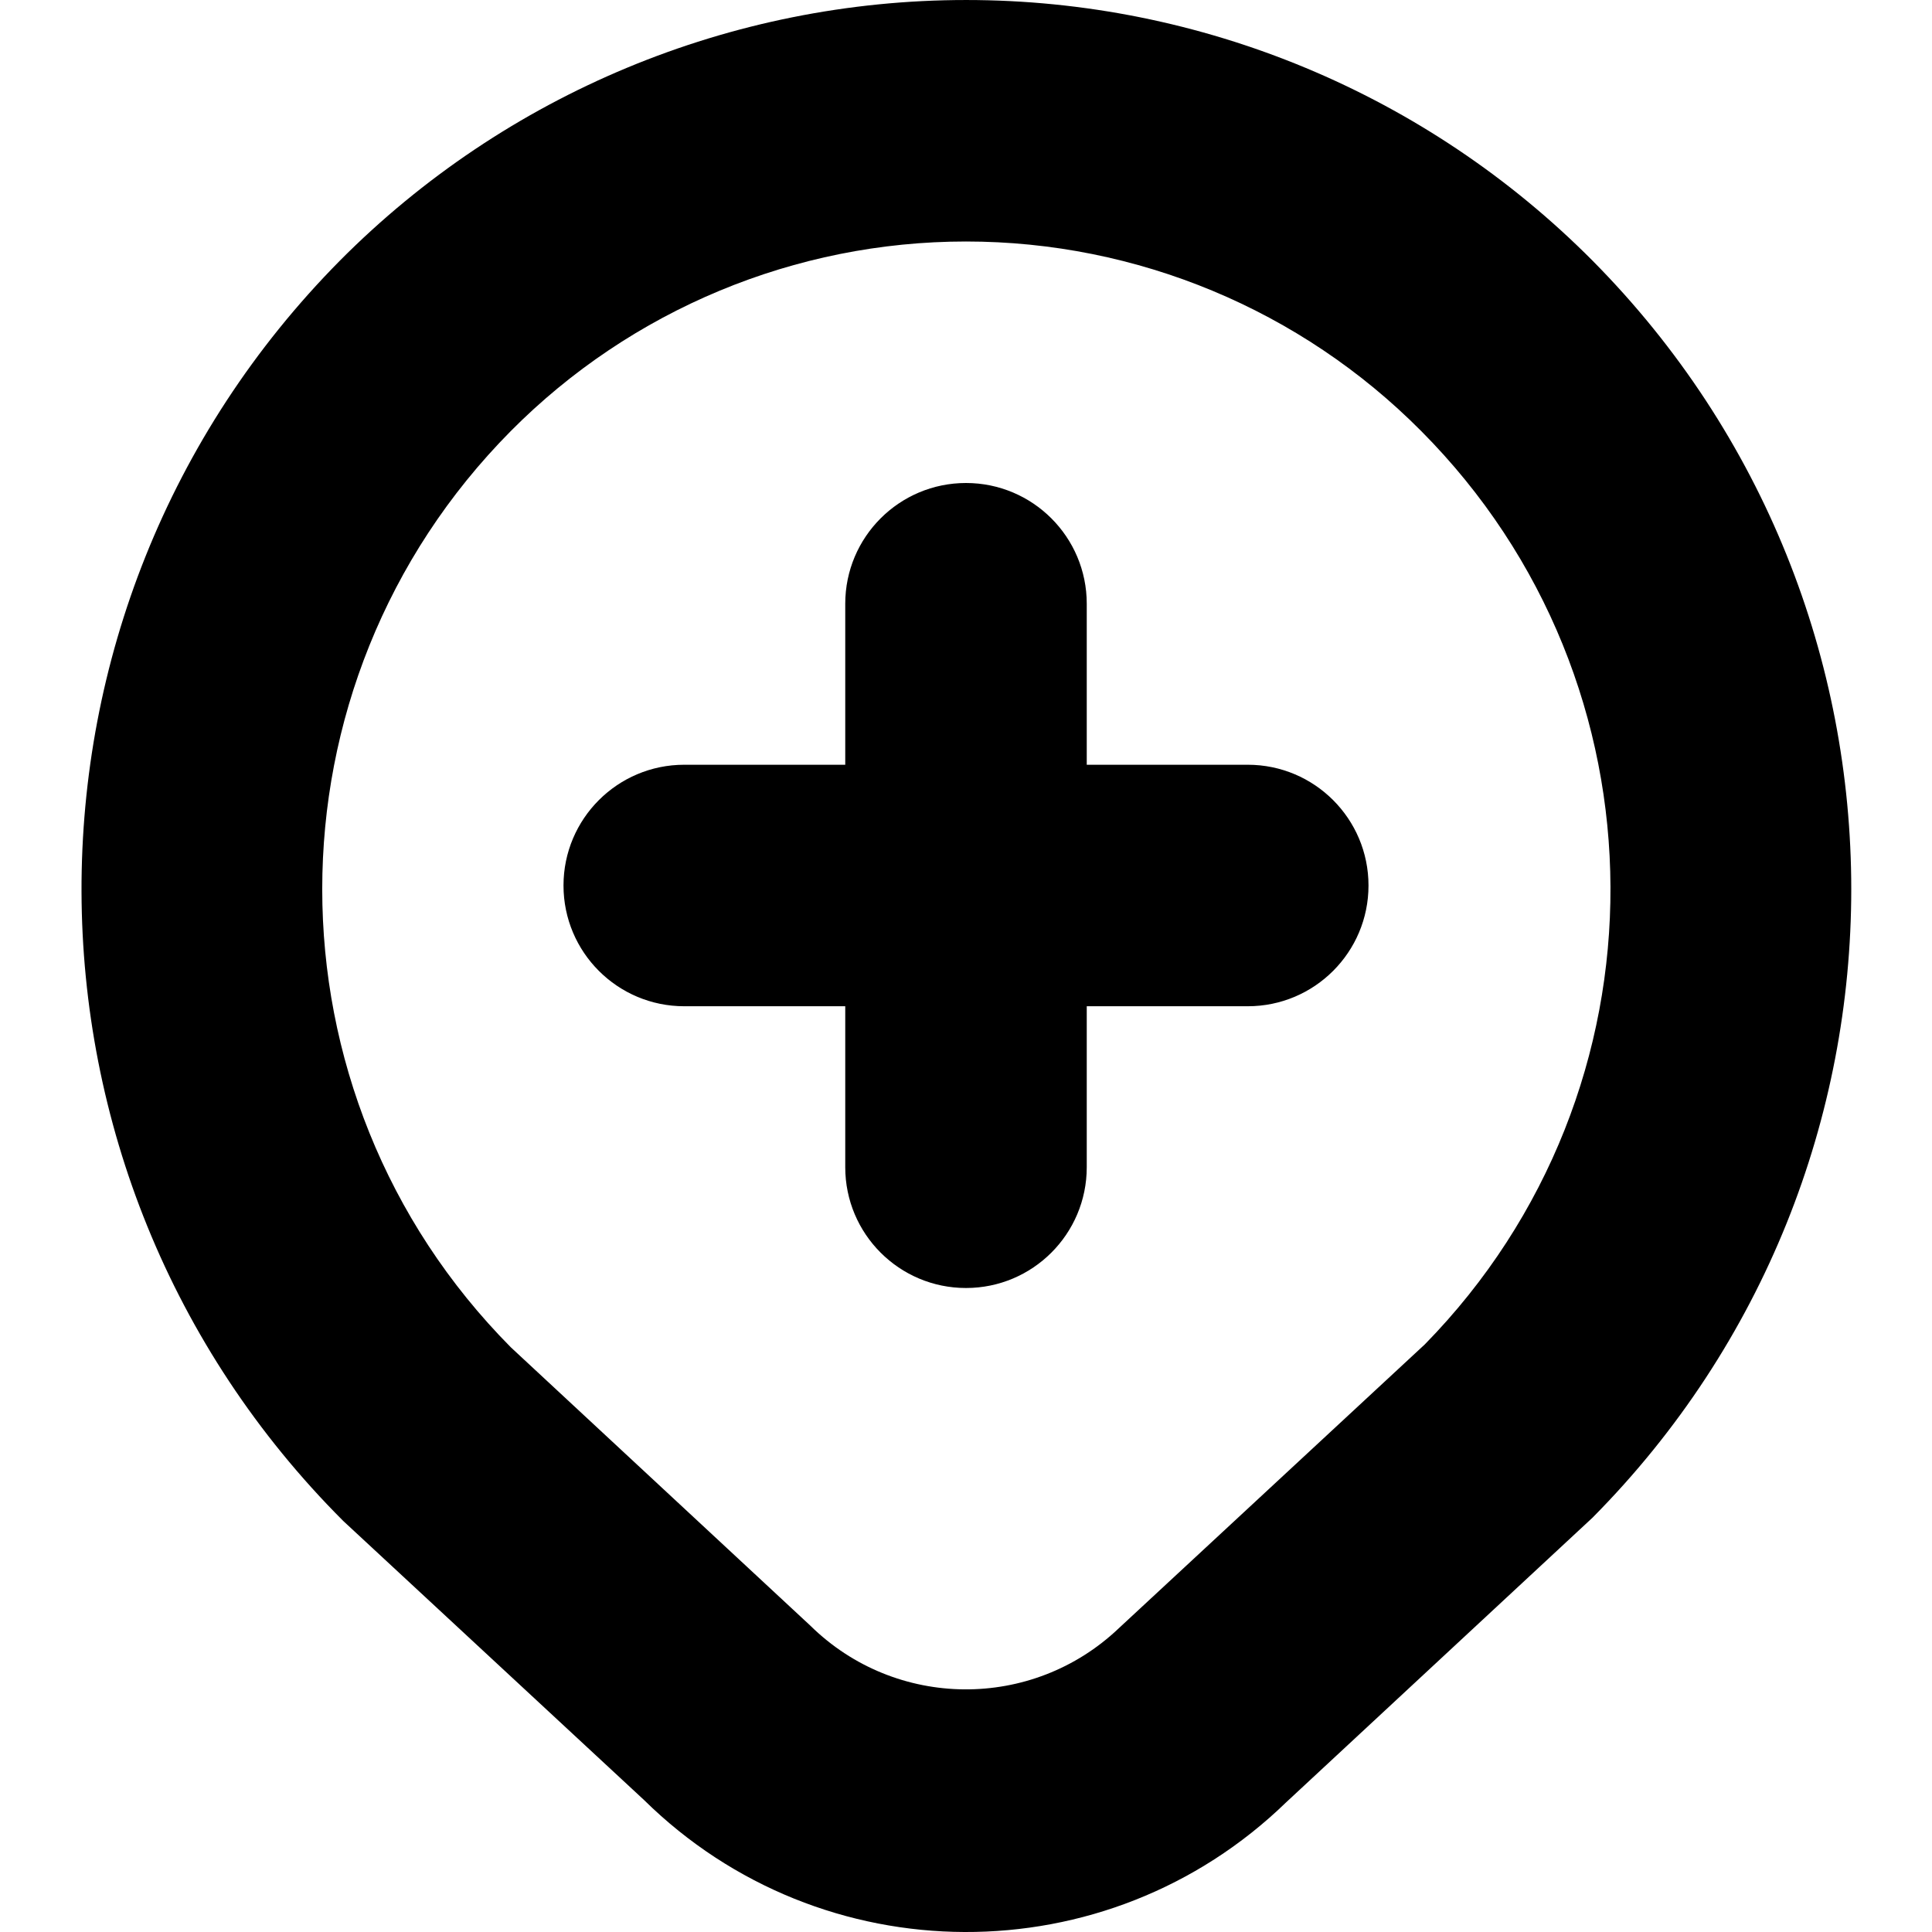
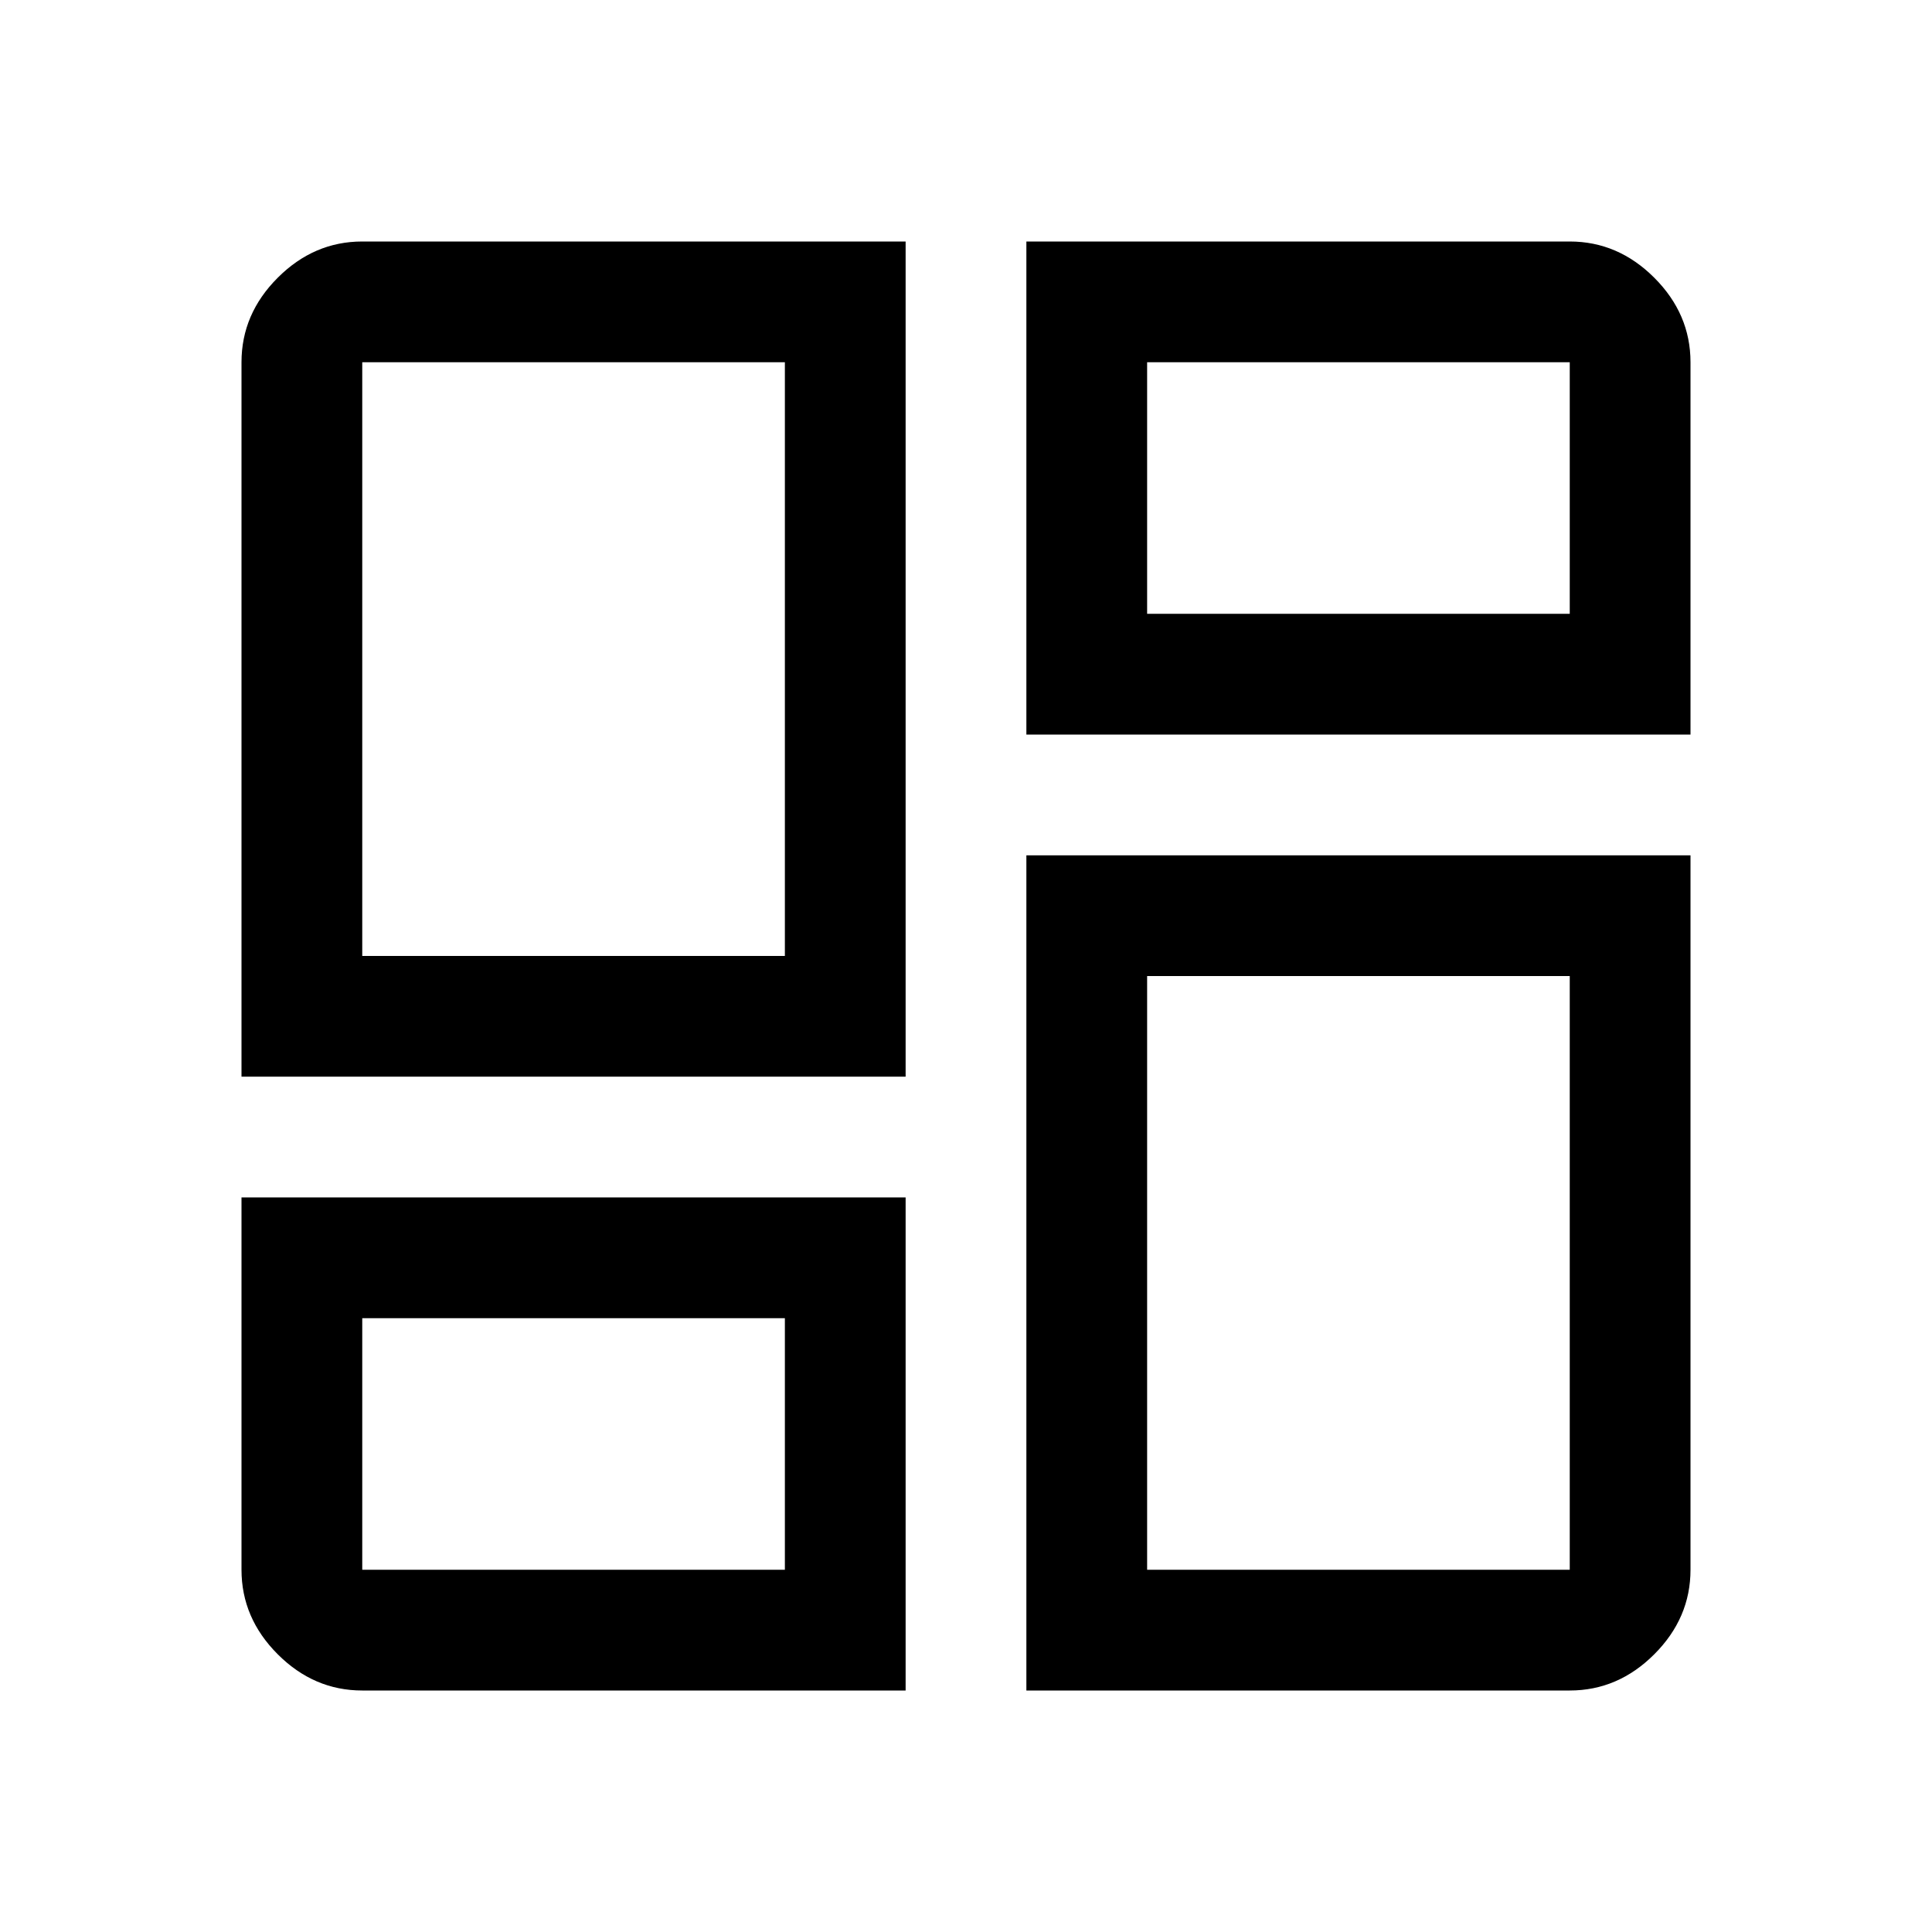
- <svg xmlns="http://www.w3.org/2000/svg" id="Layer_1" data-name="Layer 1" viewBox="0 0 24 24" width="512" height="512">
-   <path d="M8,22.36a5.706,5.706,0,0,0,7.976.03l3.807-3.537a11.09,11.09,0,0,0,0-15.615,10.967,10.967,0,0,0-15.561,0,11.1,11.1,0,0,0,.042,15.656ZM6.346,5.354a7.967,7.967,0,0,1,11.308,0h0A8.074,8.074,0,0,1,17.7,16.7l-3.8,3.525a2.755,2.755,0,0,1-3.833-.03L6.346,16.737A8.084,8.084,0,0,1,6.346,5.354ZM7,11A1.5,1.5,0,0,1,8.5,9.5h2v-2a1.5,1.5,0,0,1,3,0v2h2a1.5,1.5,0,0,1,0,3h-2v2a1.5,1.5,0,0,1-3,0v-2h-2A1.5,1.5,0,0,1,7,11Z" />
+ <svg xmlns="http://www.w3.org/2000/svg" height="48" viewBox="0 -960 960 960" width="48">
+   <path d="M120-425v-355q0-24 18-42t42-18h270v415H120Zm270-60Zm120-355h270q24 0 42 18t18 42v185H510v-245Zm0 720v-415h330v355q0 24-18 42t-42 18H510ZM120-365h330v245H180q-24 0-42-18t-18-42v-185Zm270 60Zm180-350Zm0 180Zm-390-10h210v-295H180v295Zm390-170h210v-125H570v125Zm0 180v295h210v-295H570ZM180-305v125h210v-125H180Z" />
</svg>
